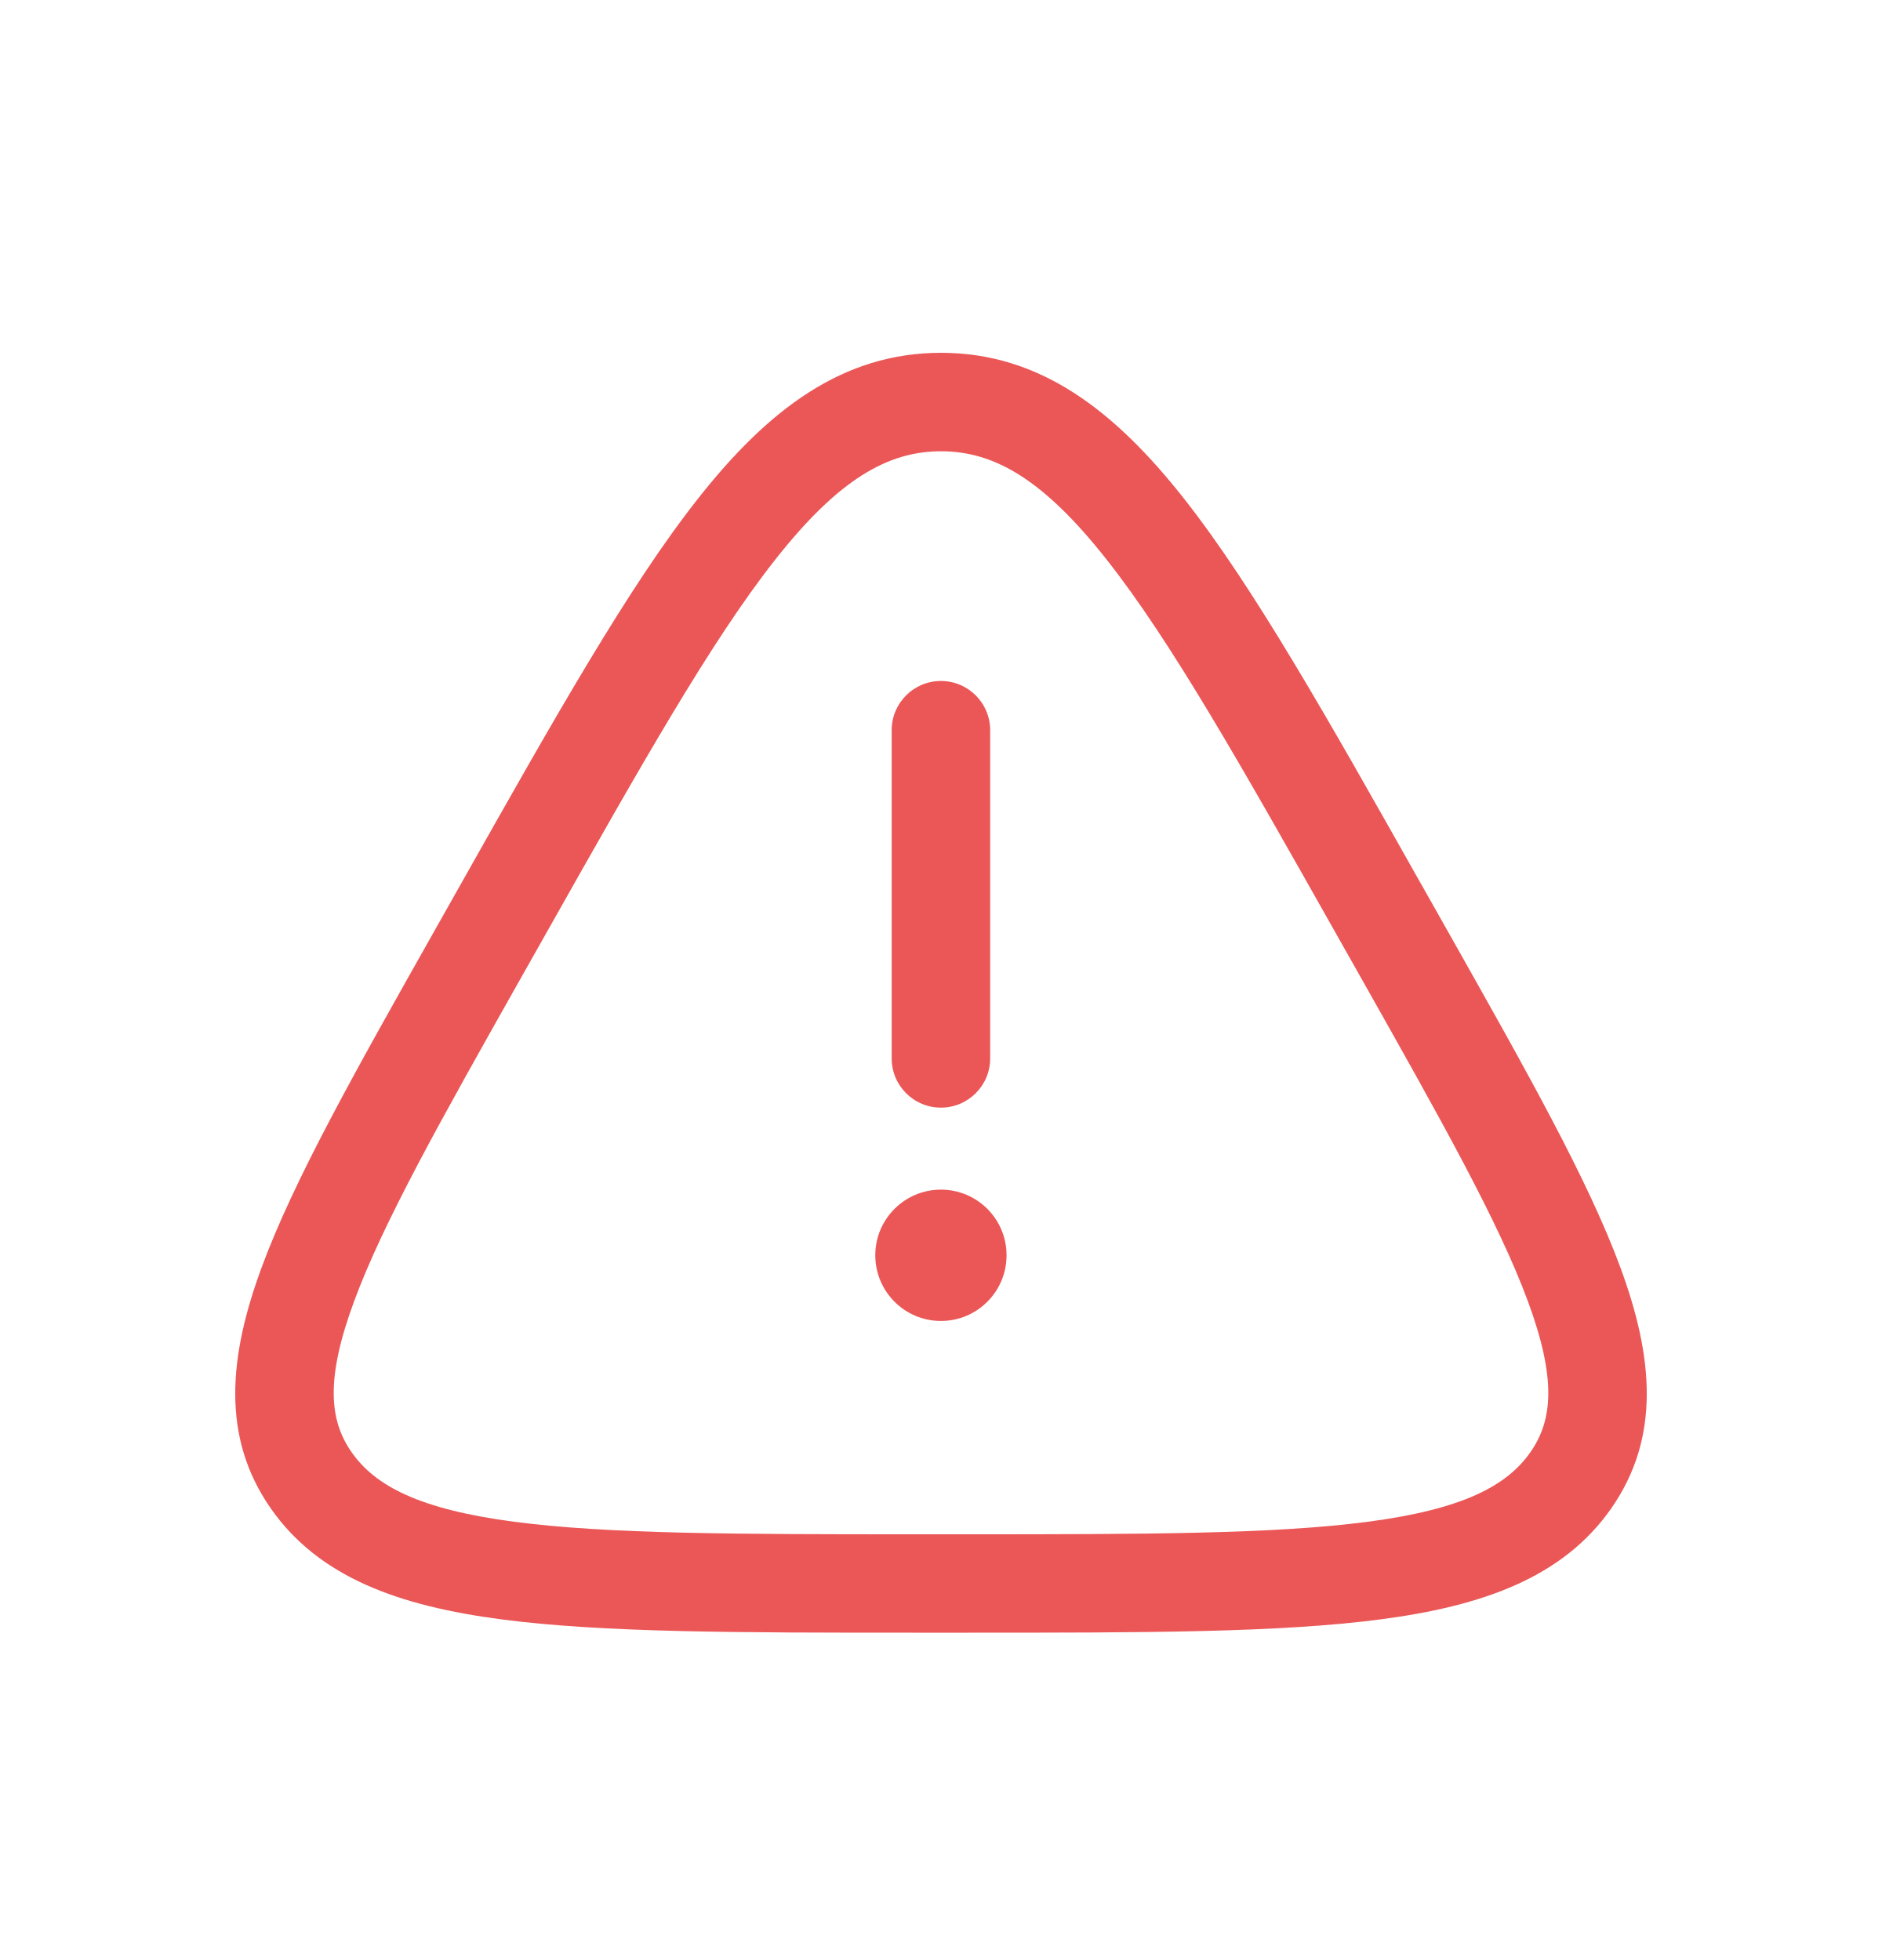
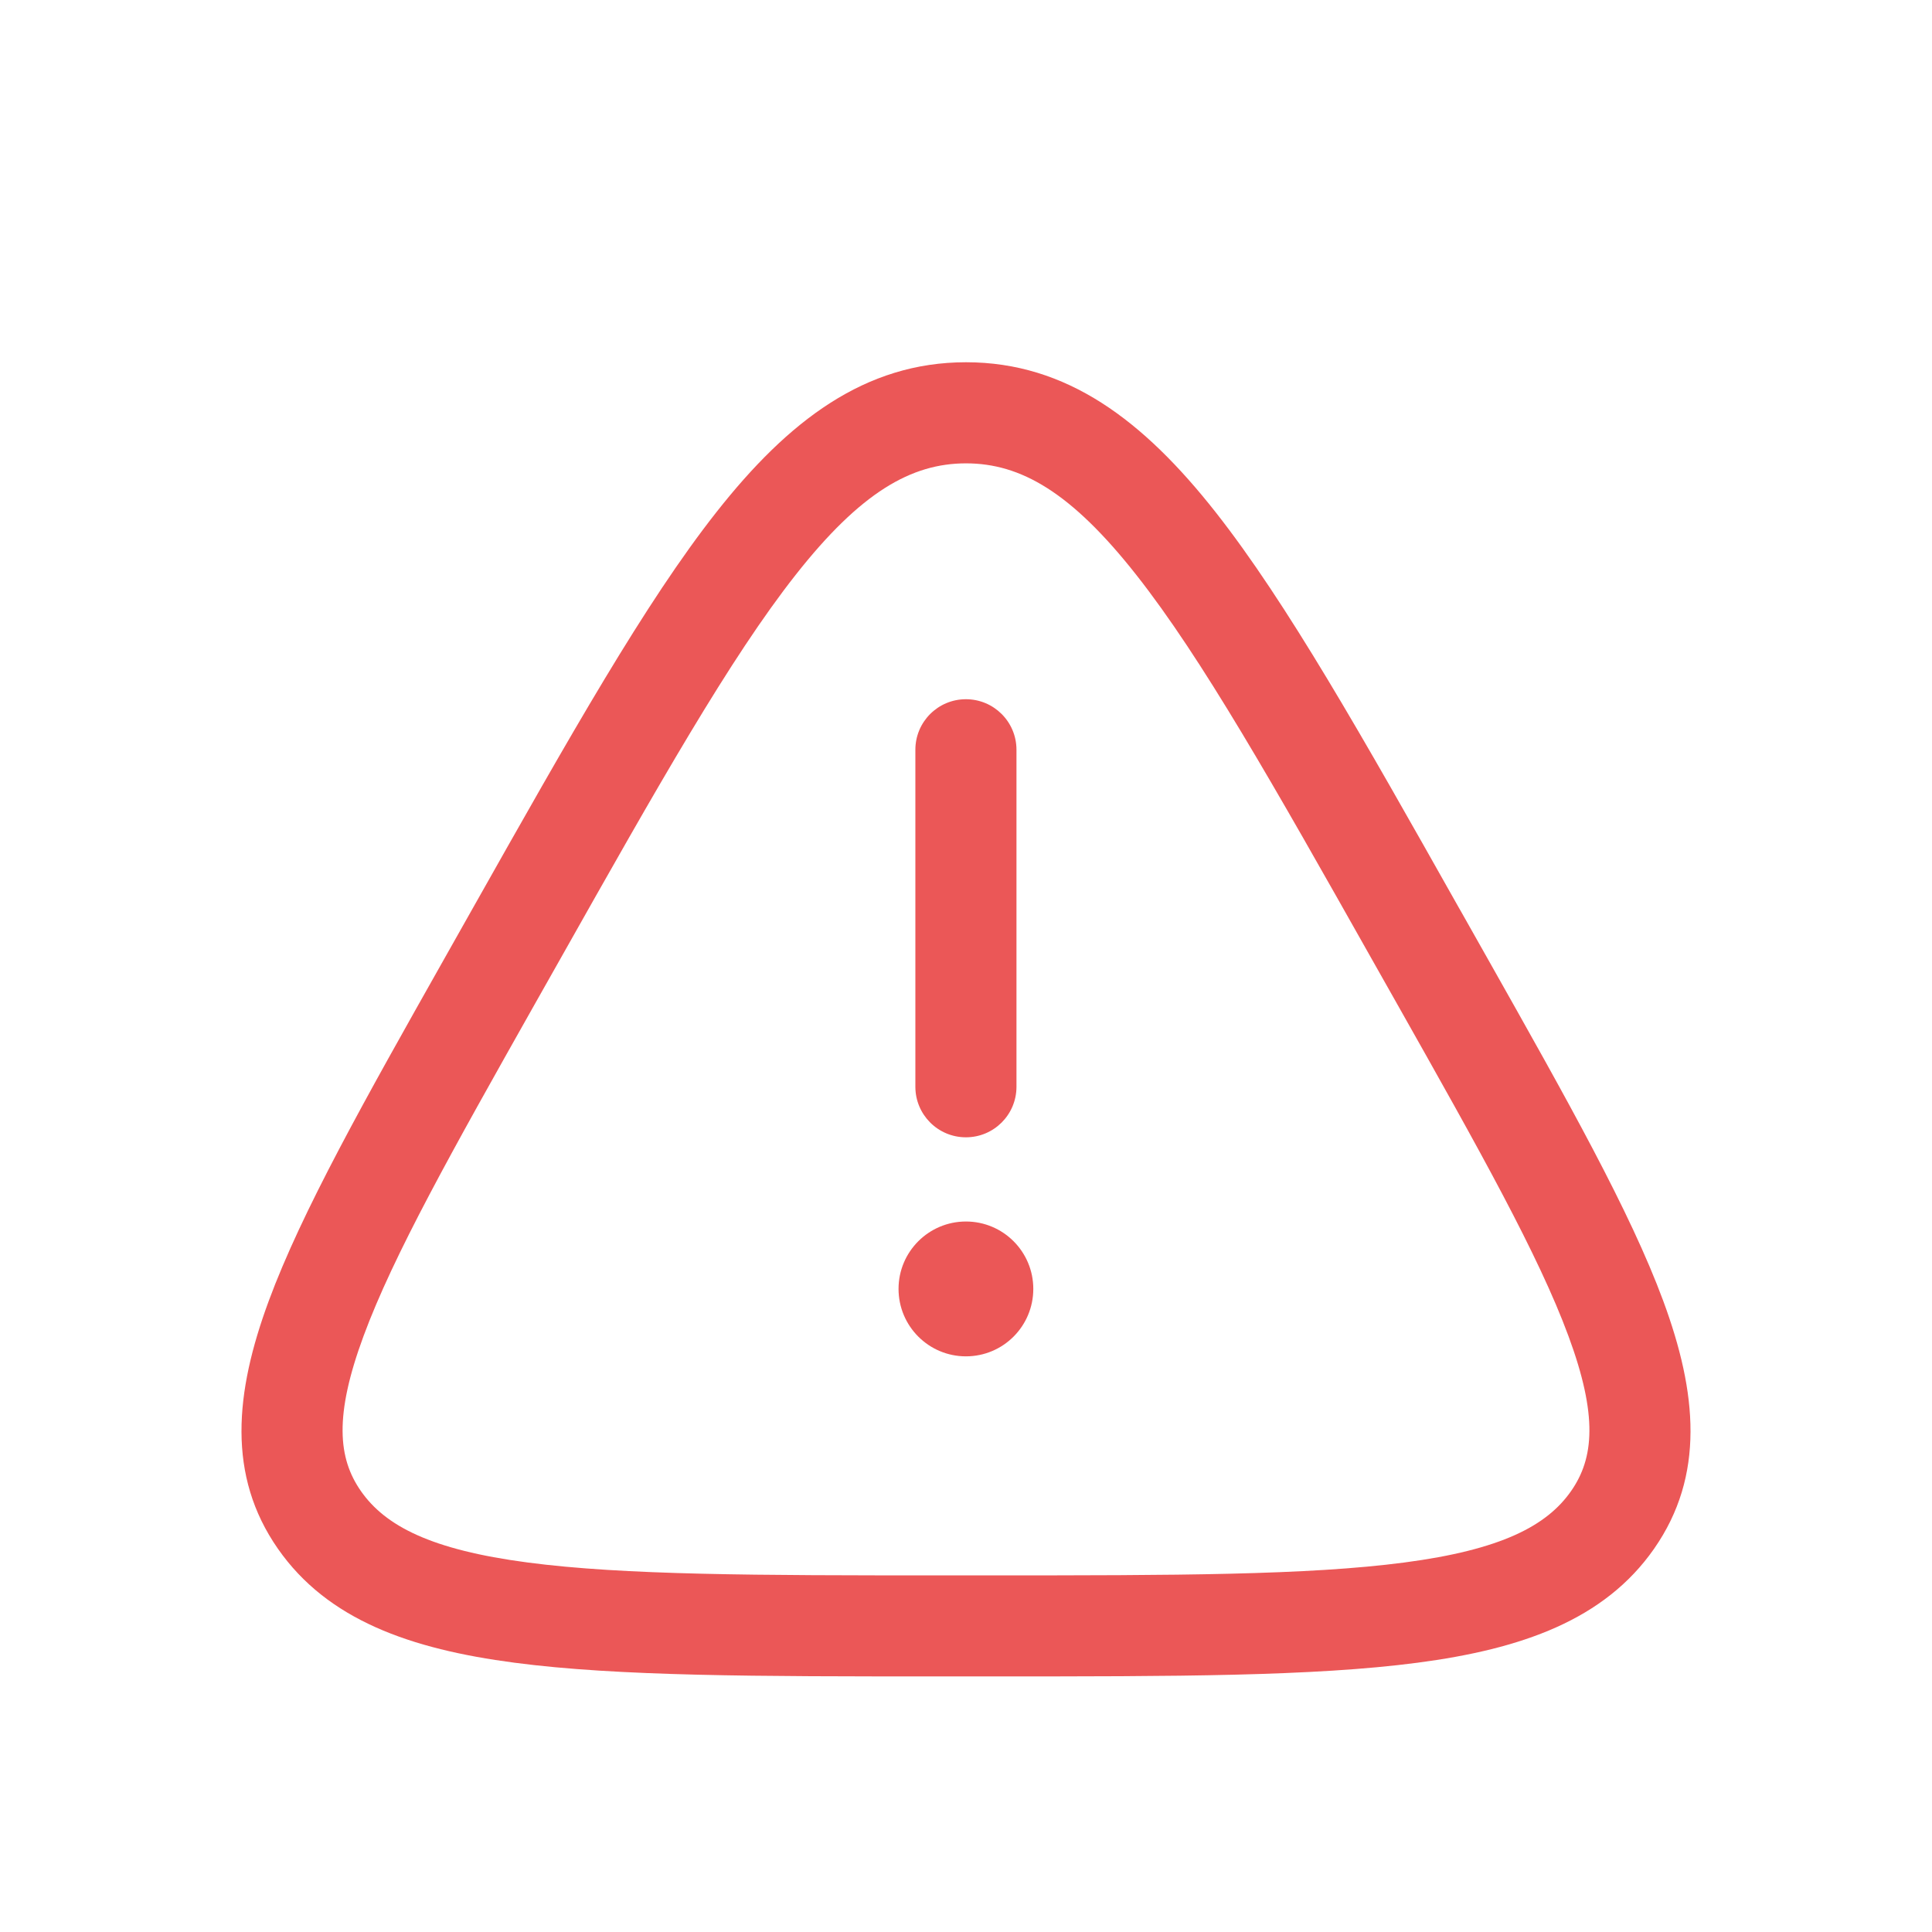
- <svg xmlns="http://www.w3.org/2000/svg" width="24" height="25" viewBox="0 0 24 25" fill="none">
-   <path fill-rule="evenodd" clip-rule="evenodd" d="M9.884 7.141C9.069 8.176 8.18 9.749 6.948 11.934L6.643 12.474C6.643 12.474 6.643 12.474 6.643 12.474C5.617 14.294 4.887 15.592 4.516 16.597C4.149 17.59 4.2 18.116 4.483 18.522C4.785 18.955 5.352 19.252 6.555 19.41C7.754 19.568 9.407 19.57 11.695 19.57H12.305C14.593 19.57 16.246 19.568 17.445 19.41C18.648 19.252 19.215 18.955 19.517 18.522C19.8 18.116 19.851 17.59 19.484 16.597C19.113 15.592 18.384 14.294 17.357 12.474C17.357 12.474 17.357 12.474 17.357 12.474L17.052 11.934C15.82 9.749 14.931 8.176 14.115 7.141C13.307 6.115 12.68 5.756 12 5.756C11.32 5.756 10.692 6.115 9.884 7.141ZM8.898 6.364C9.795 5.224 10.746 4.5 12 4.5C13.254 4.5 14.205 5.224 15.102 6.364C15.985 7.486 16.922 9.146 18.119 11.27L18.146 11.317L18.483 11.914C19.471 13.666 20.252 15.051 20.662 16.162C21.082 17.299 21.182 18.33 20.547 19.24C19.931 20.123 18.904 20.485 17.608 20.655C16.318 20.825 14.582 20.825 12.356 20.825H11.644C9.418 20.825 7.682 20.825 6.392 20.655C5.096 20.485 4.069 20.123 3.453 19.24C2.818 18.33 2.918 17.299 3.338 16.162C3.748 15.051 4.529 13.666 5.517 11.914L5.883 11.265C7.08 9.143 8.015 7.485 8.898 6.364Z" fill="#EB5757" />
-   <path fill-rule="evenodd" clip-rule="evenodd" d="M11.999 8.686C12.346 8.686 12.627 8.967 12.627 9.314V13.5C12.627 13.847 12.346 14.128 11.999 14.128C11.652 14.128 11.371 13.847 11.371 13.5V9.314C11.371 8.967 11.652 8.686 11.999 8.686Z" fill="#EB5757" />
-   <path d="M11.999 16.849C12.462 16.849 12.836 16.474 12.836 16.011C12.836 15.549 12.462 15.174 11.999 15.174C11.537 15.174 11.162 15.549 11.162 16.011C11.162 16.474 11.537 16.849 11.999 16.849Z" fill="#EB5757" />
+ <svg xmlns="http://www.w3.org/2000/svg" width="24" height="24" viewBox="0 0 24 24" fill="#EB5757">
+   <path fill-rule="evenodd" clip-rule="evenodd" d="M9.884 7.141C9.069 8.176 8.18 9.749 6.948 11.934L6.643 12.474C6.643 12.474 6.643 12.474 6.643 12.474C5.617 14.294 4.887 15.592 4.516 16.597C4.149 17.59 4.2 18.116 4.483 18.522C4.785 18.955 5.352 19.252 6.555 19.41C7.754 19.568 9.407 19.57 11.695 19.57H12.305C14.593 19.57 16.246 19.568 17.445 19.41C18.648 19.252 19.215 18.955 19.517 18.522C19.8 18.116 19.851 17.59 19.484 16.597C19.113 15.592 18.384 14.294 17.357 12.474C17.357 12.474 17.357 12.474 17.357 12.474L17.052 11.934C15.82 9.749 14.931 8.176 14.115 7.141C13.307 6.115 12.68 5.756 12 5.756C11.32 5.756 10.692 6.115 9.884 7.141ZM8.898 6.364C9.795 5.224 10.746 4.5 12 4.5C13.254 4.5 14.205 5.224 15.102 6.364C15.985 7.486 16.922 9.146 18.119 11.27L18.146 11.317L18.483 11.914C19.471 13.666 20.252 15.051 20.662 16.162C21.082 17.299 21.182 18.33 20.547 19.24C19.931 20.123 18.904 20.485 17.608 20.655C16.318 20.825 14.582 20.825 12.356 20.825H11.644C9.418 20.825 7.682 20.825 6.392 20.655C5.096 20.485 4.069 20.123 3.453 19.24C2.818 18.33 2.918 17.299 3.338 16.162C3.748 15.051 4.529 13.666 5.517 11.914L5.883 11.265C7.08 9.143 8.015 7.485 8.898 6.364Z" />
+   <path fill-rule="evenodd" clip-rule="evenodd" d="M11.999 8.686C12.346 8.686 12.627 8.967 12.627 9.314V13.5C12.627 13.847 12.346 14.128 11.999 14.128C11.652 14.128 11.371 13.847 11.371 13.5V9.314C11.371 8.967 11.652 8.686 11.999 8.686Z" />
+   <path d="M11.999 16.849C12.462 16.849 12.836 16.474 12.836 16.011C12.836 15.549 12.462 15.174 11.999 15.174C11.537 15.174 11.162 15.549 11.162 16.011C11.162 16.474 11.537 16.849 11.999 16.849Z" />
</svg>
